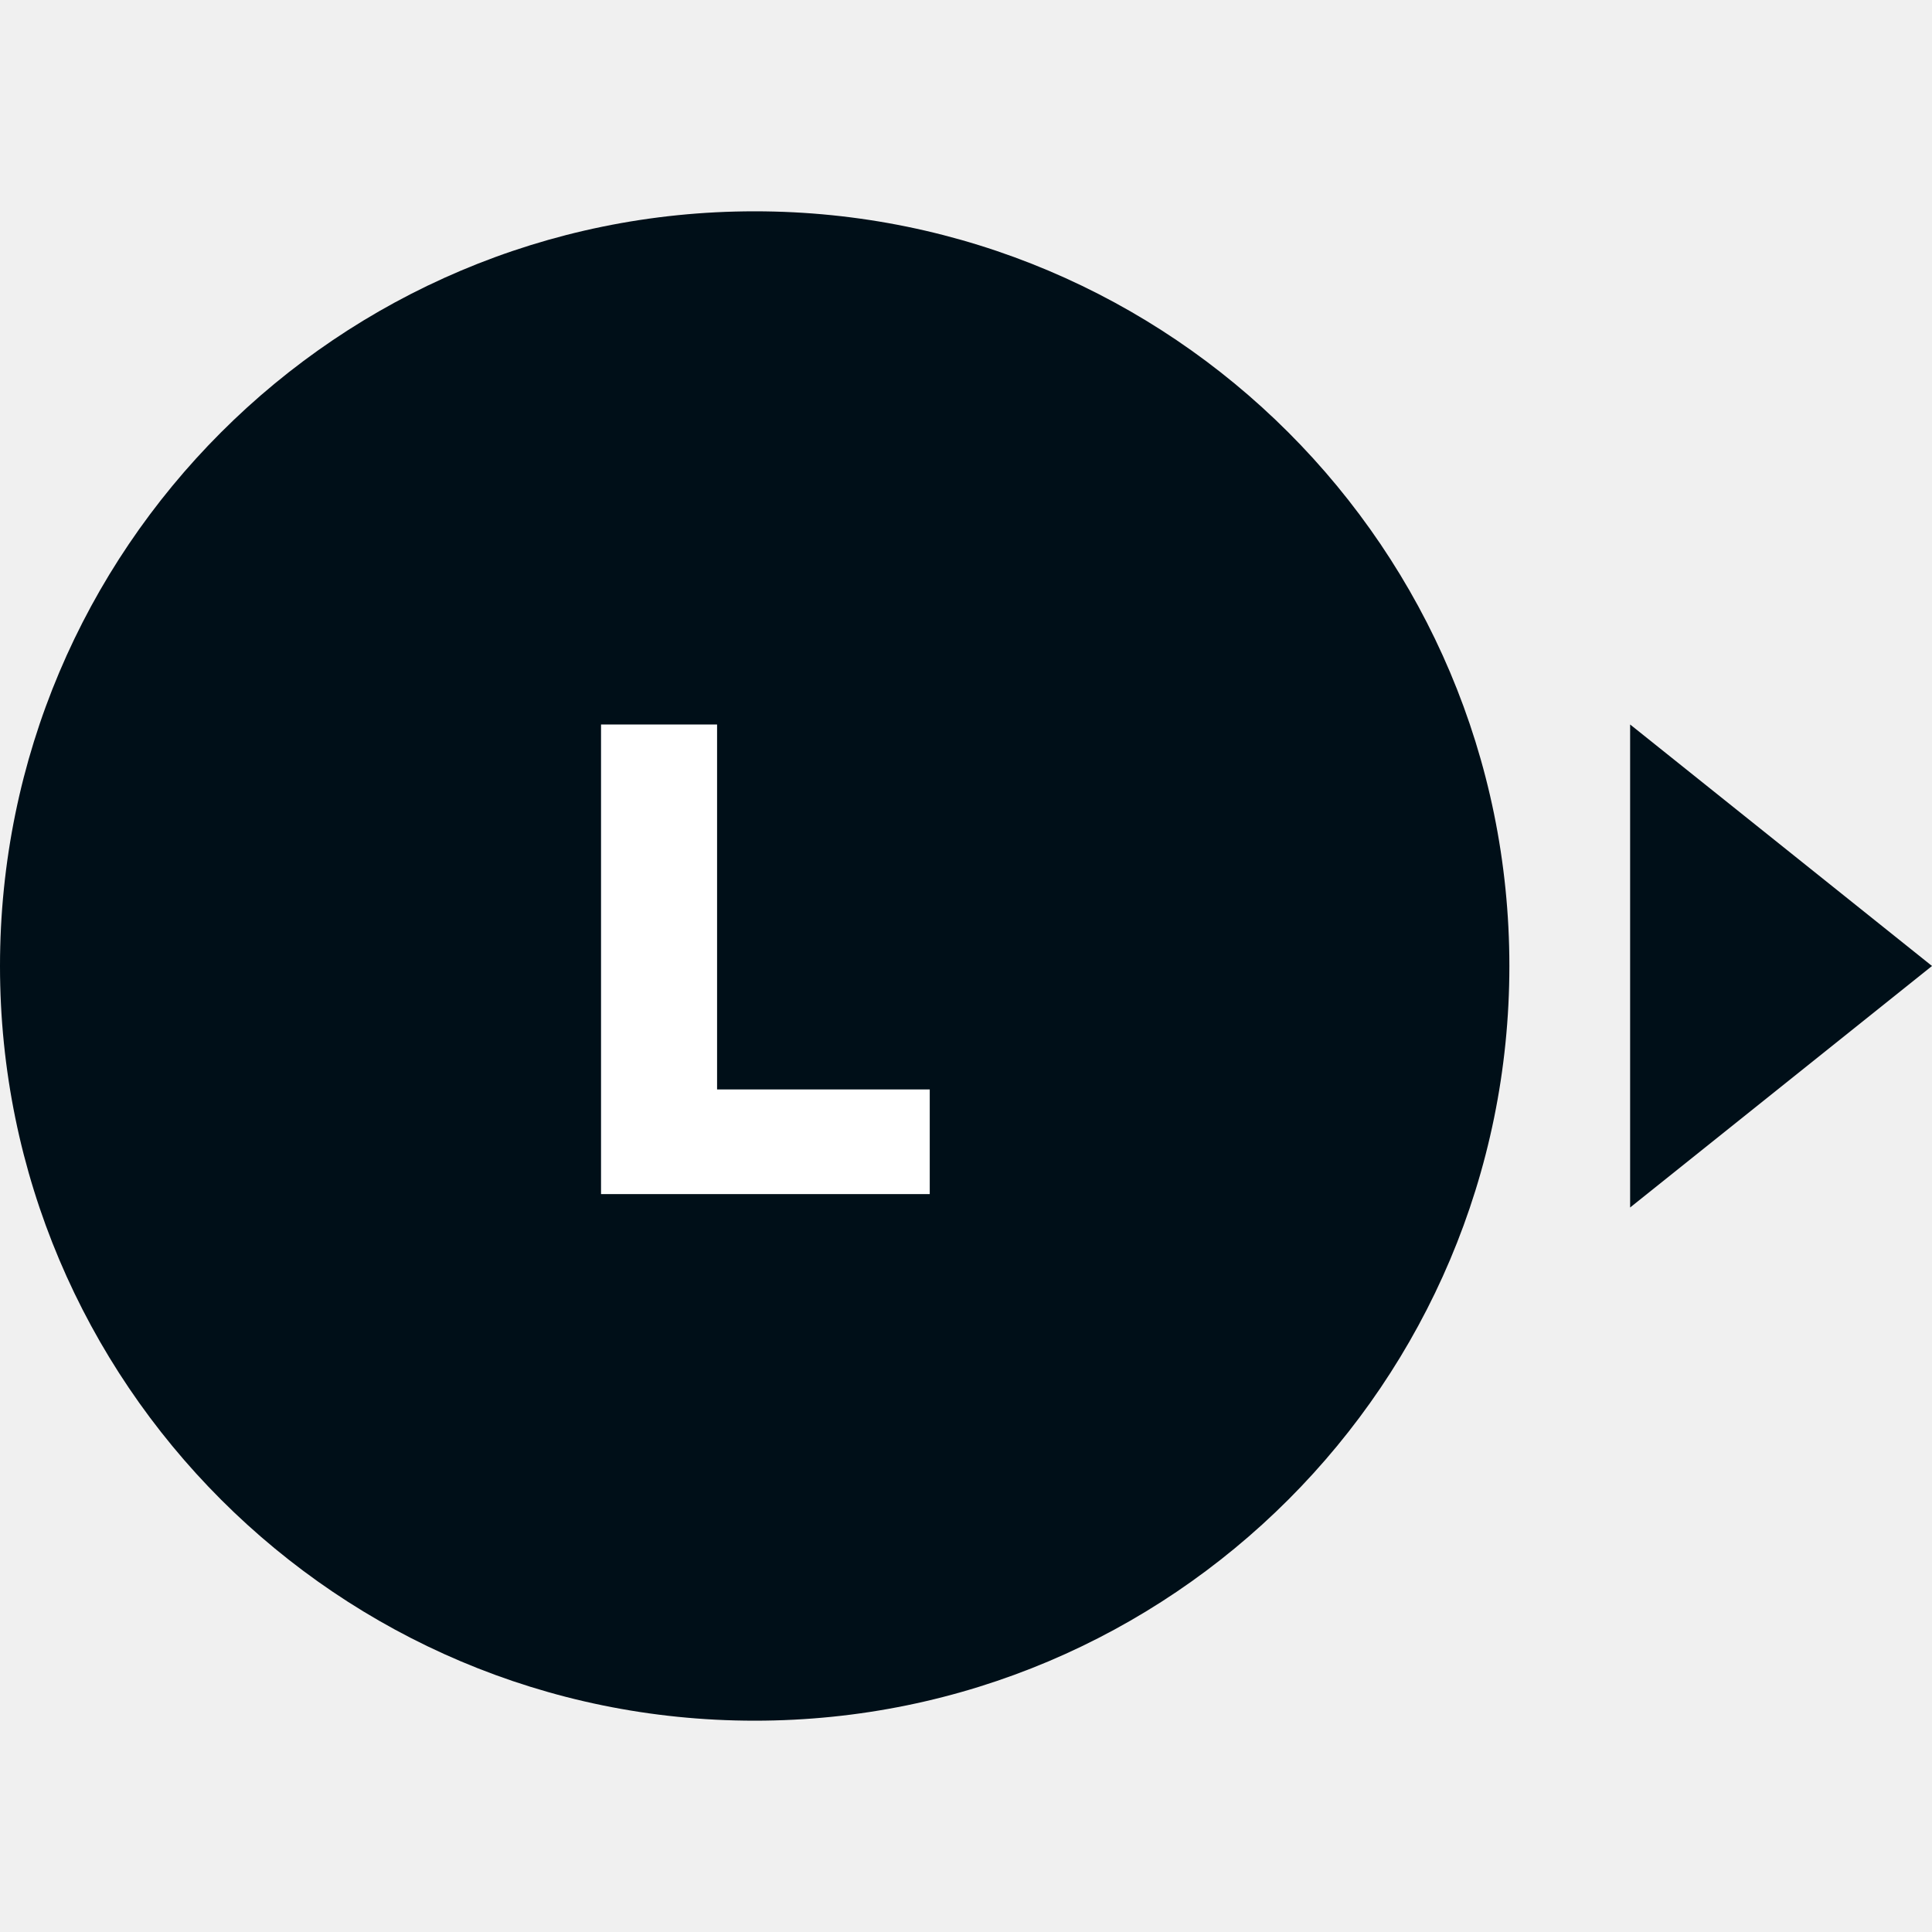
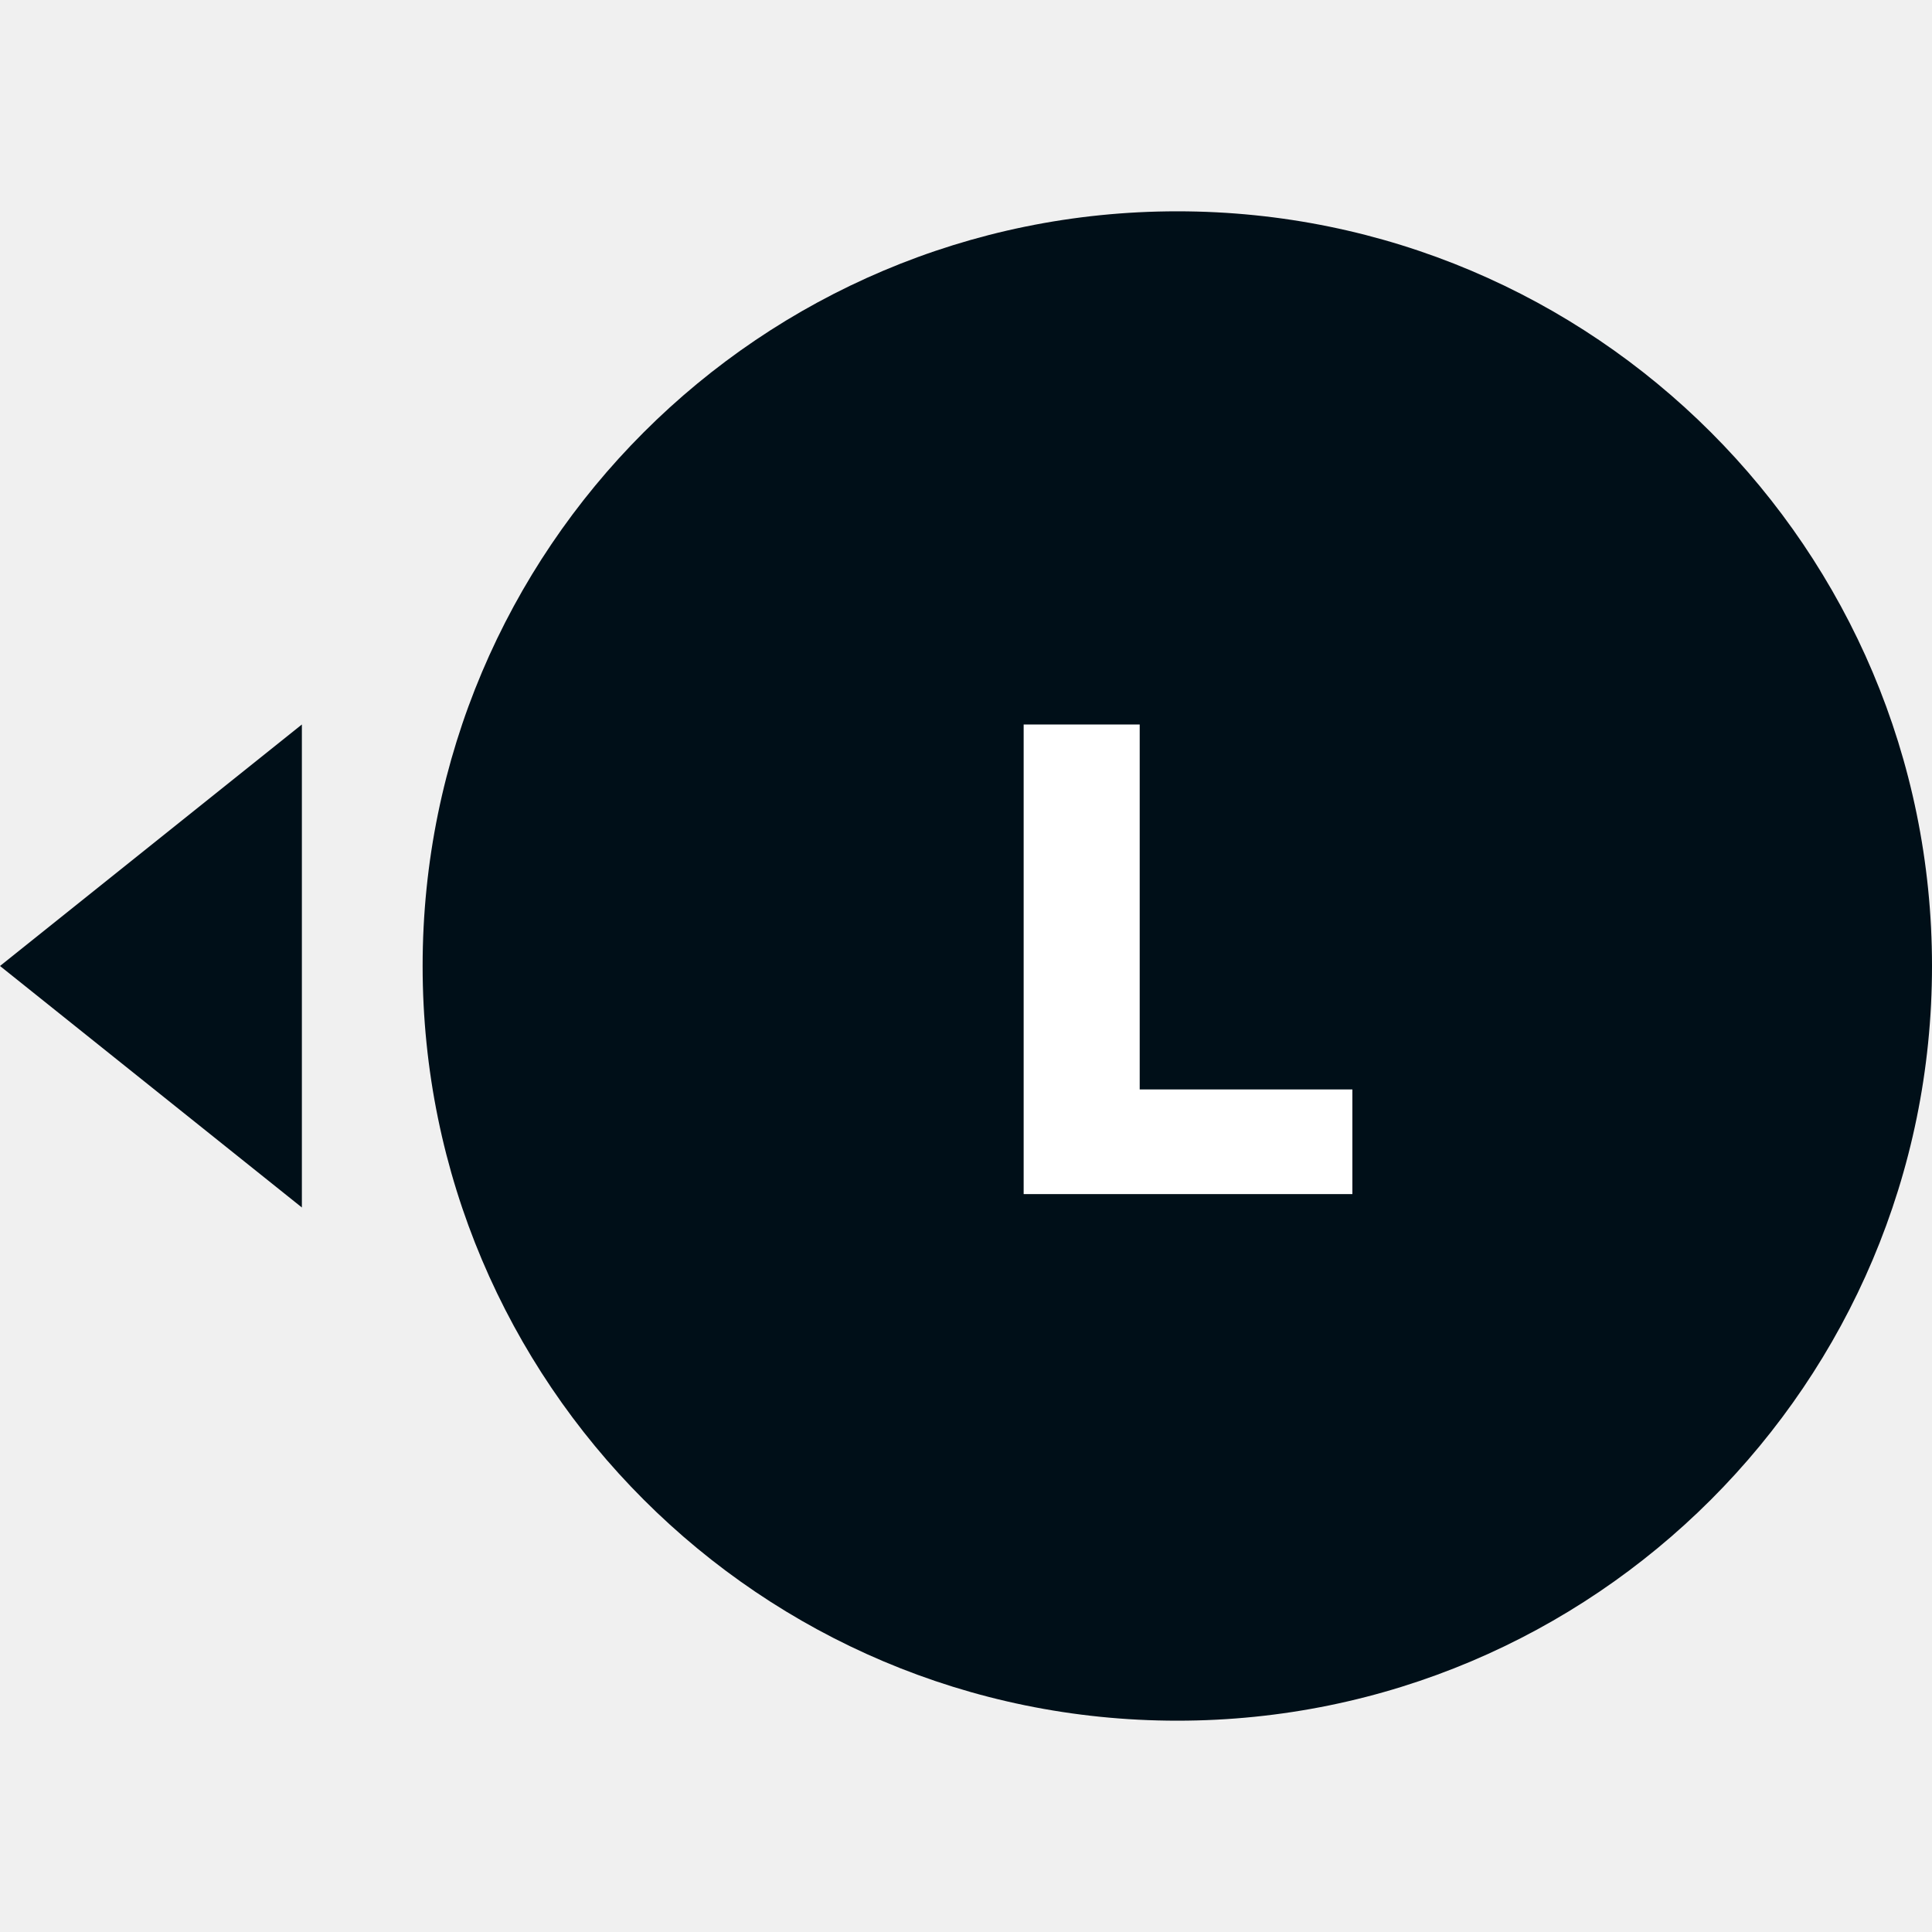
<svg xmlns="http://www.w3.org/2000/svg" width="64" height="64" viewBox="0 0 64 64" fill="none">
-   <path d="M50 32C50 45.807 38.807 57 25 57C11.193 57 0 45.807 0 32C0 18.193 11.193 7 25 7C38.807 7 50 18.193 50 32Z" fill="#000F18" />
-   <path d="M54 24L64 32L54 40V24Z" fill="#000F18" />
-   <path d="M30.799 39.556H19.91V24H23.754V36.089H30.799V39.556Z" fill="white" />
+   <path d="M64 32C64 45.807 52.807 57 39 57C25.193 57 14 45.807 14 32C14 18.193 25.193 7 39 7C52.807 7 64 18.193 64 32Z" fill="#000F18" />
+   <path d="M10 24L0 32L10 40L10 24Z" fill="#000F18" />
+   <path d="M44.799 39.556H33.91V24H37.754V36.089H44.799V39.556Z" fill="white" />
</svg>
